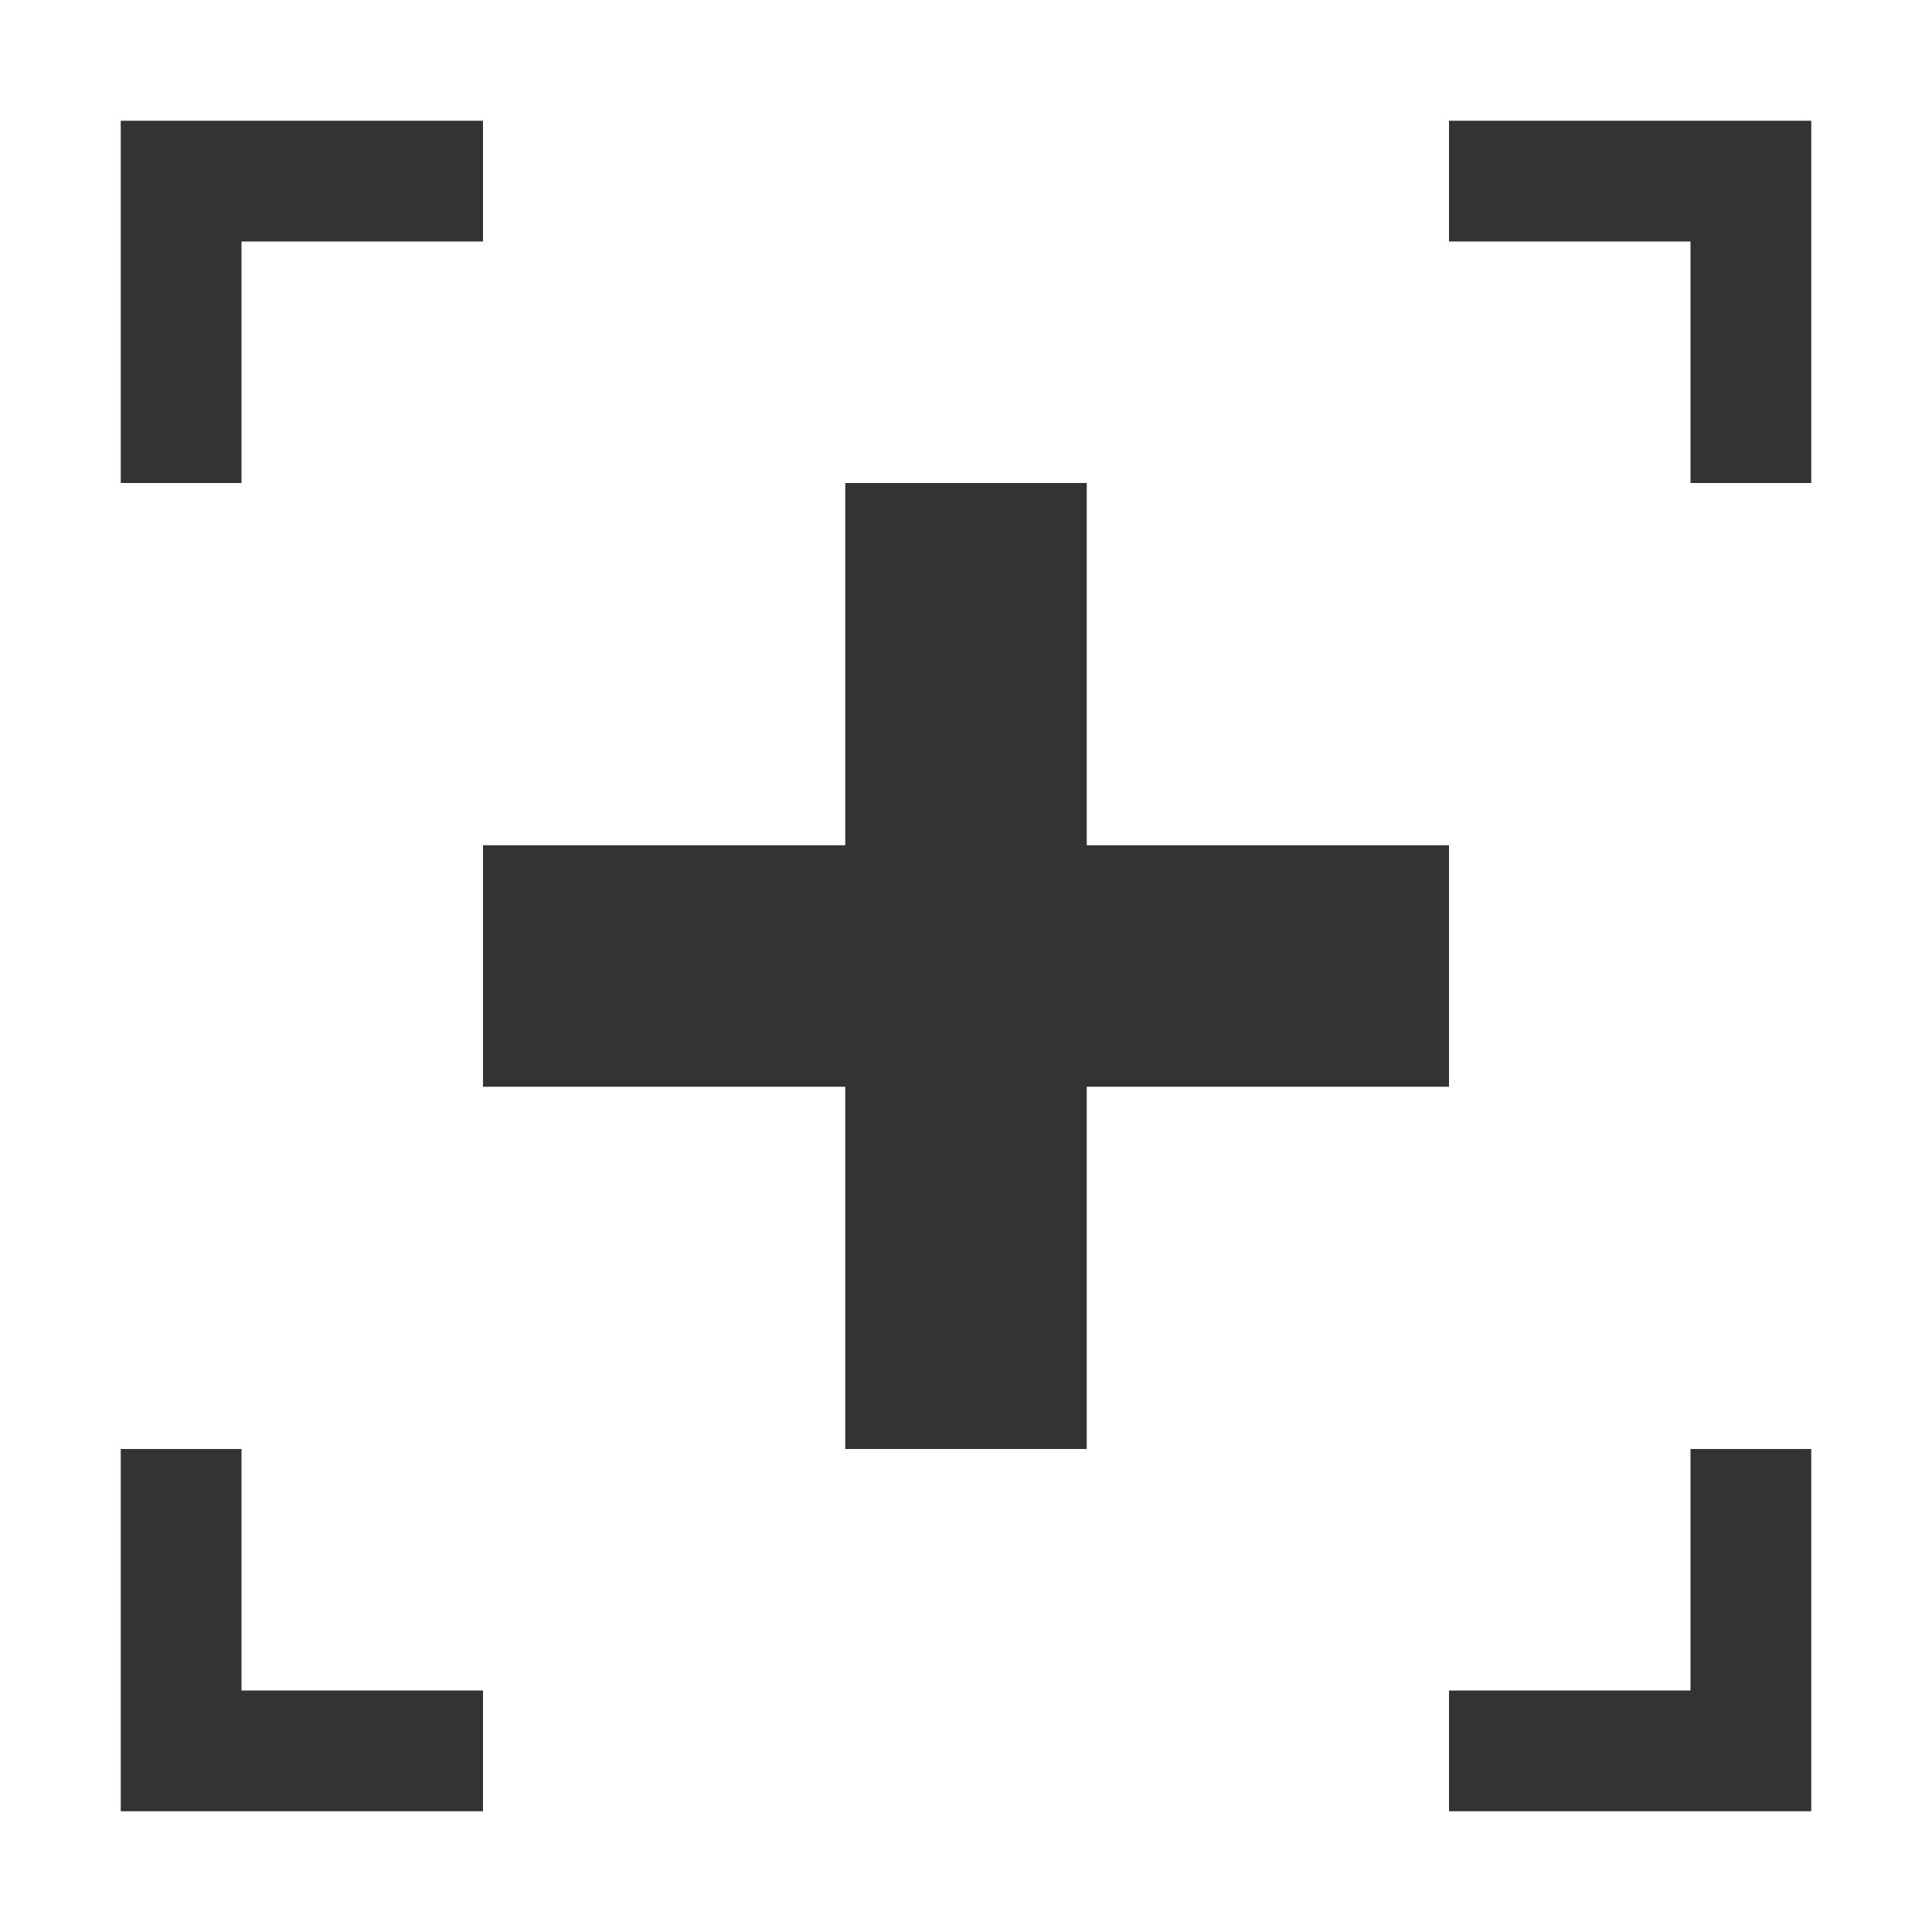
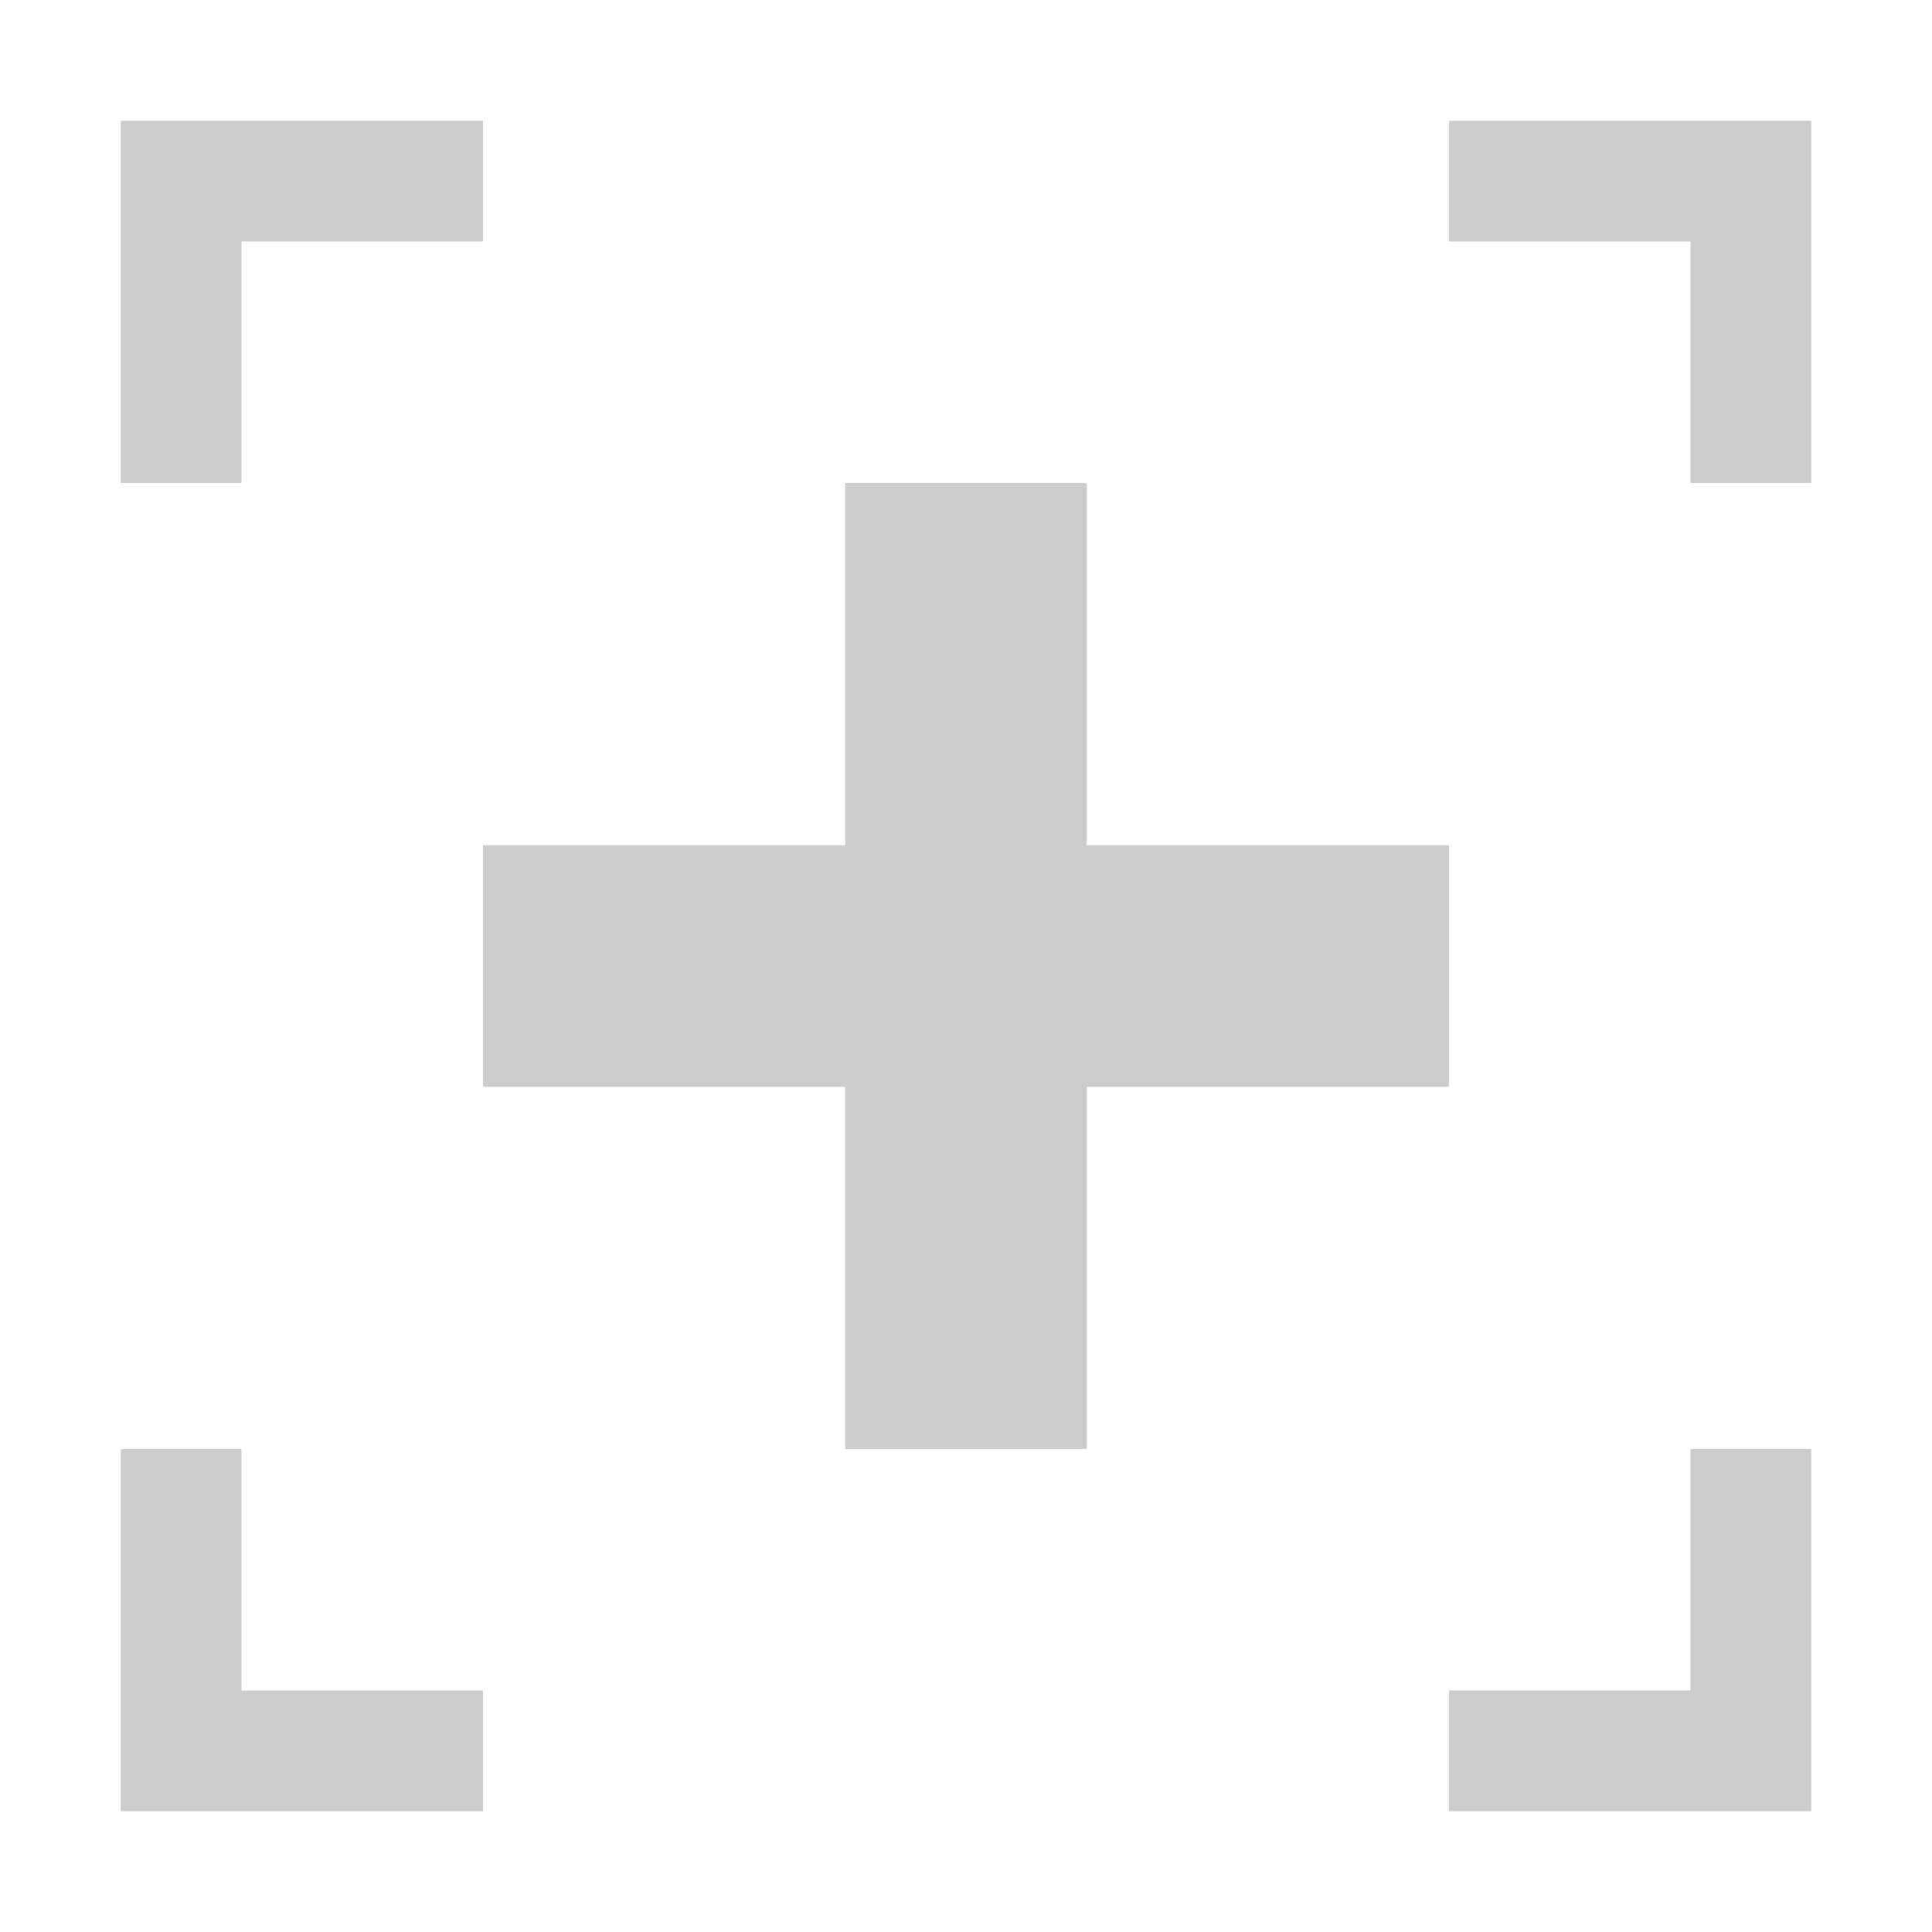
<svg xmlns="http://www.w3.org/2000/svg" version="1.1" width="16" height="16">
-   <path style="fill:#333333;fill-opacity:1;stroke:none" d="M 1,1 1,4 2,4 2,2 4,2 4,1 Z" />
-   <path style="fill:#333333;fill-opacity:1;stroke:none" d="M 12,1 12,2 14,2 14,4 15,4 15,1 Z" />
-   <path style="fill:#333333;fill-opacity:1;stroke:none" d="M 12,14 12,15 15,15 15,12 14,12 14,14 Z" />
-   <path style="fill:#333333;fill-opacity:1;stroke:none" d="M 1,12 1,15 4,15 4,14 2,14 2,12 Z" />
-   <path style="fill:#333333;fill-opacity:1;stroke:none" d="M 7,4 7,7 4,7 4,9 7,9 7,12 9,12 9,9 12,9 12,7 9,7 9,4 Z" />
+   <path style="fill:#cccccd;fill-opacity:1;stroke:none" d="M 1,1 1,4 2,4 2,2 4,2 4,1 Z" />
+   <path style="fill:#cccccd;fill-opacity:1;stroke:none" d="M 12,1 12,2 14,2 14,4 15,4 15,1 Z" />
+   <path style="fill:#cccccd;fill-opacity:1;stroke:none" d="M 12,14 12,15 15,15 15,12 14,12 14,14 Z" />
+   <path style="fill:#cccccd;fill-opacity:1;stroke:none" d="M 1,12 1,15 4,15 4,14 2,14 2,12 Z" />
+   <path style="fill:#cccccd;fill-opacity:1;stroke:none" d="M 7,4 7,7 4,7 4,9 7,9 7,12 9,12 9,9 12,9 12,7 9,7 9,4 Z" />
</svg>
